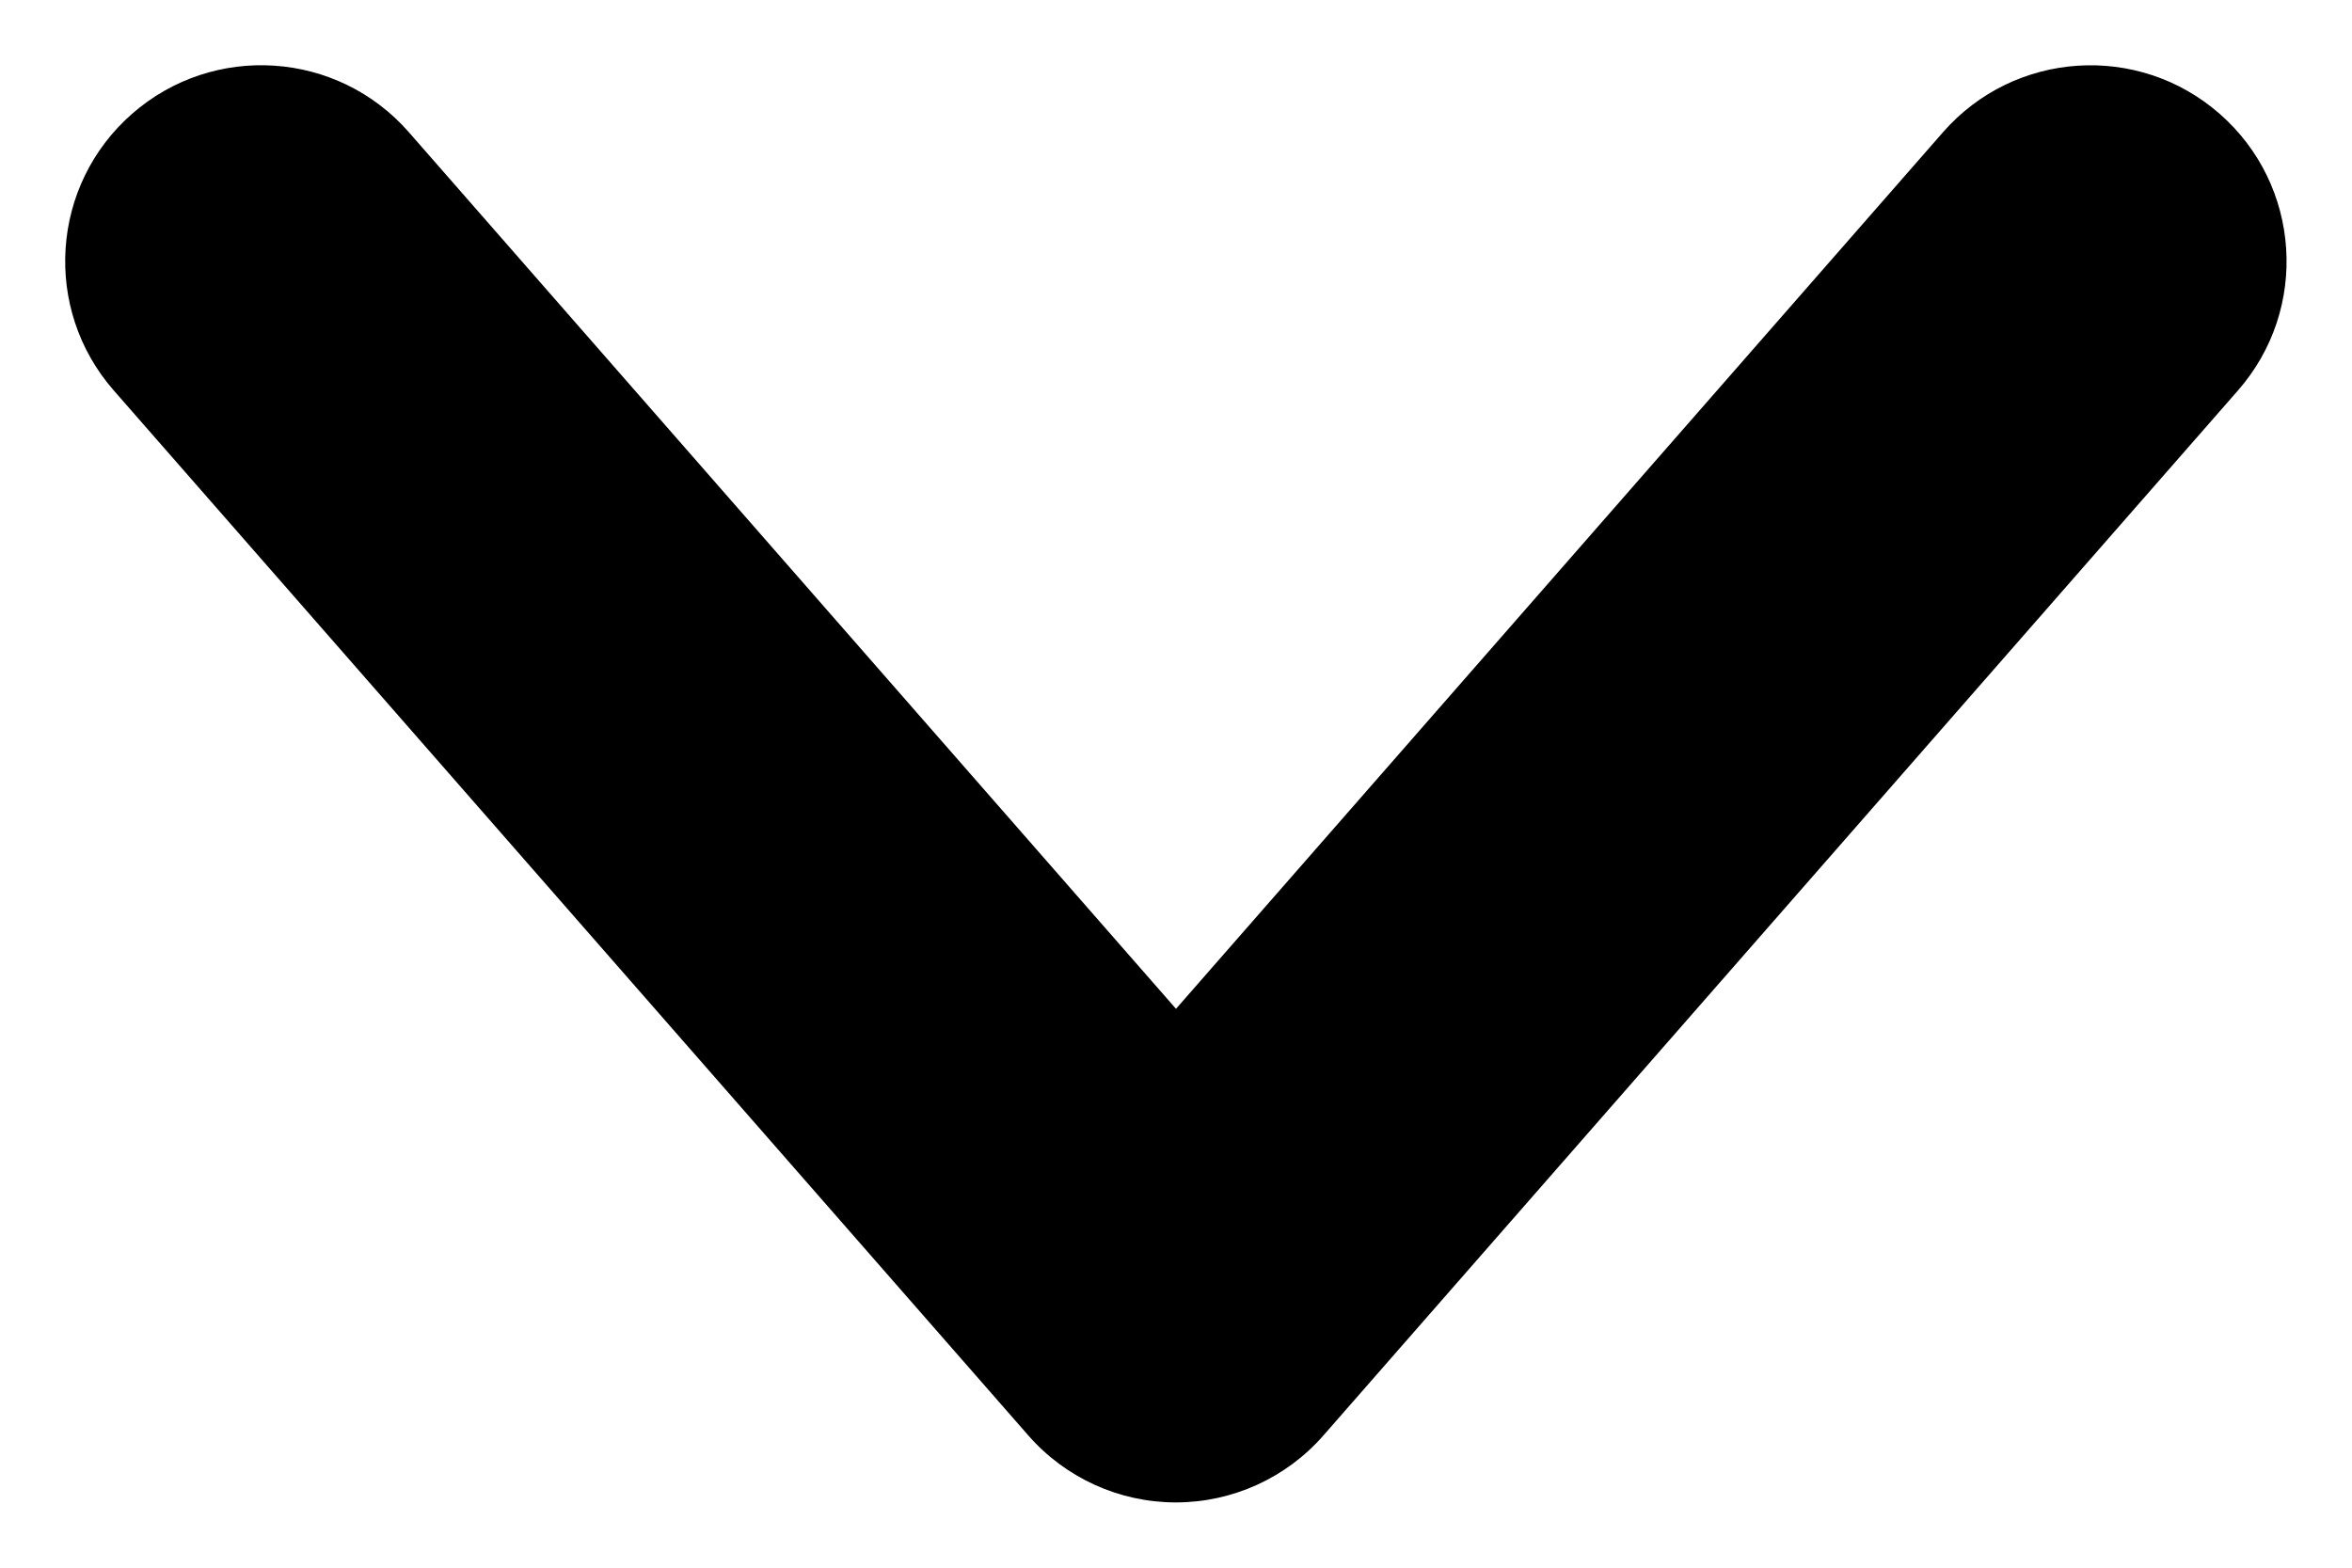
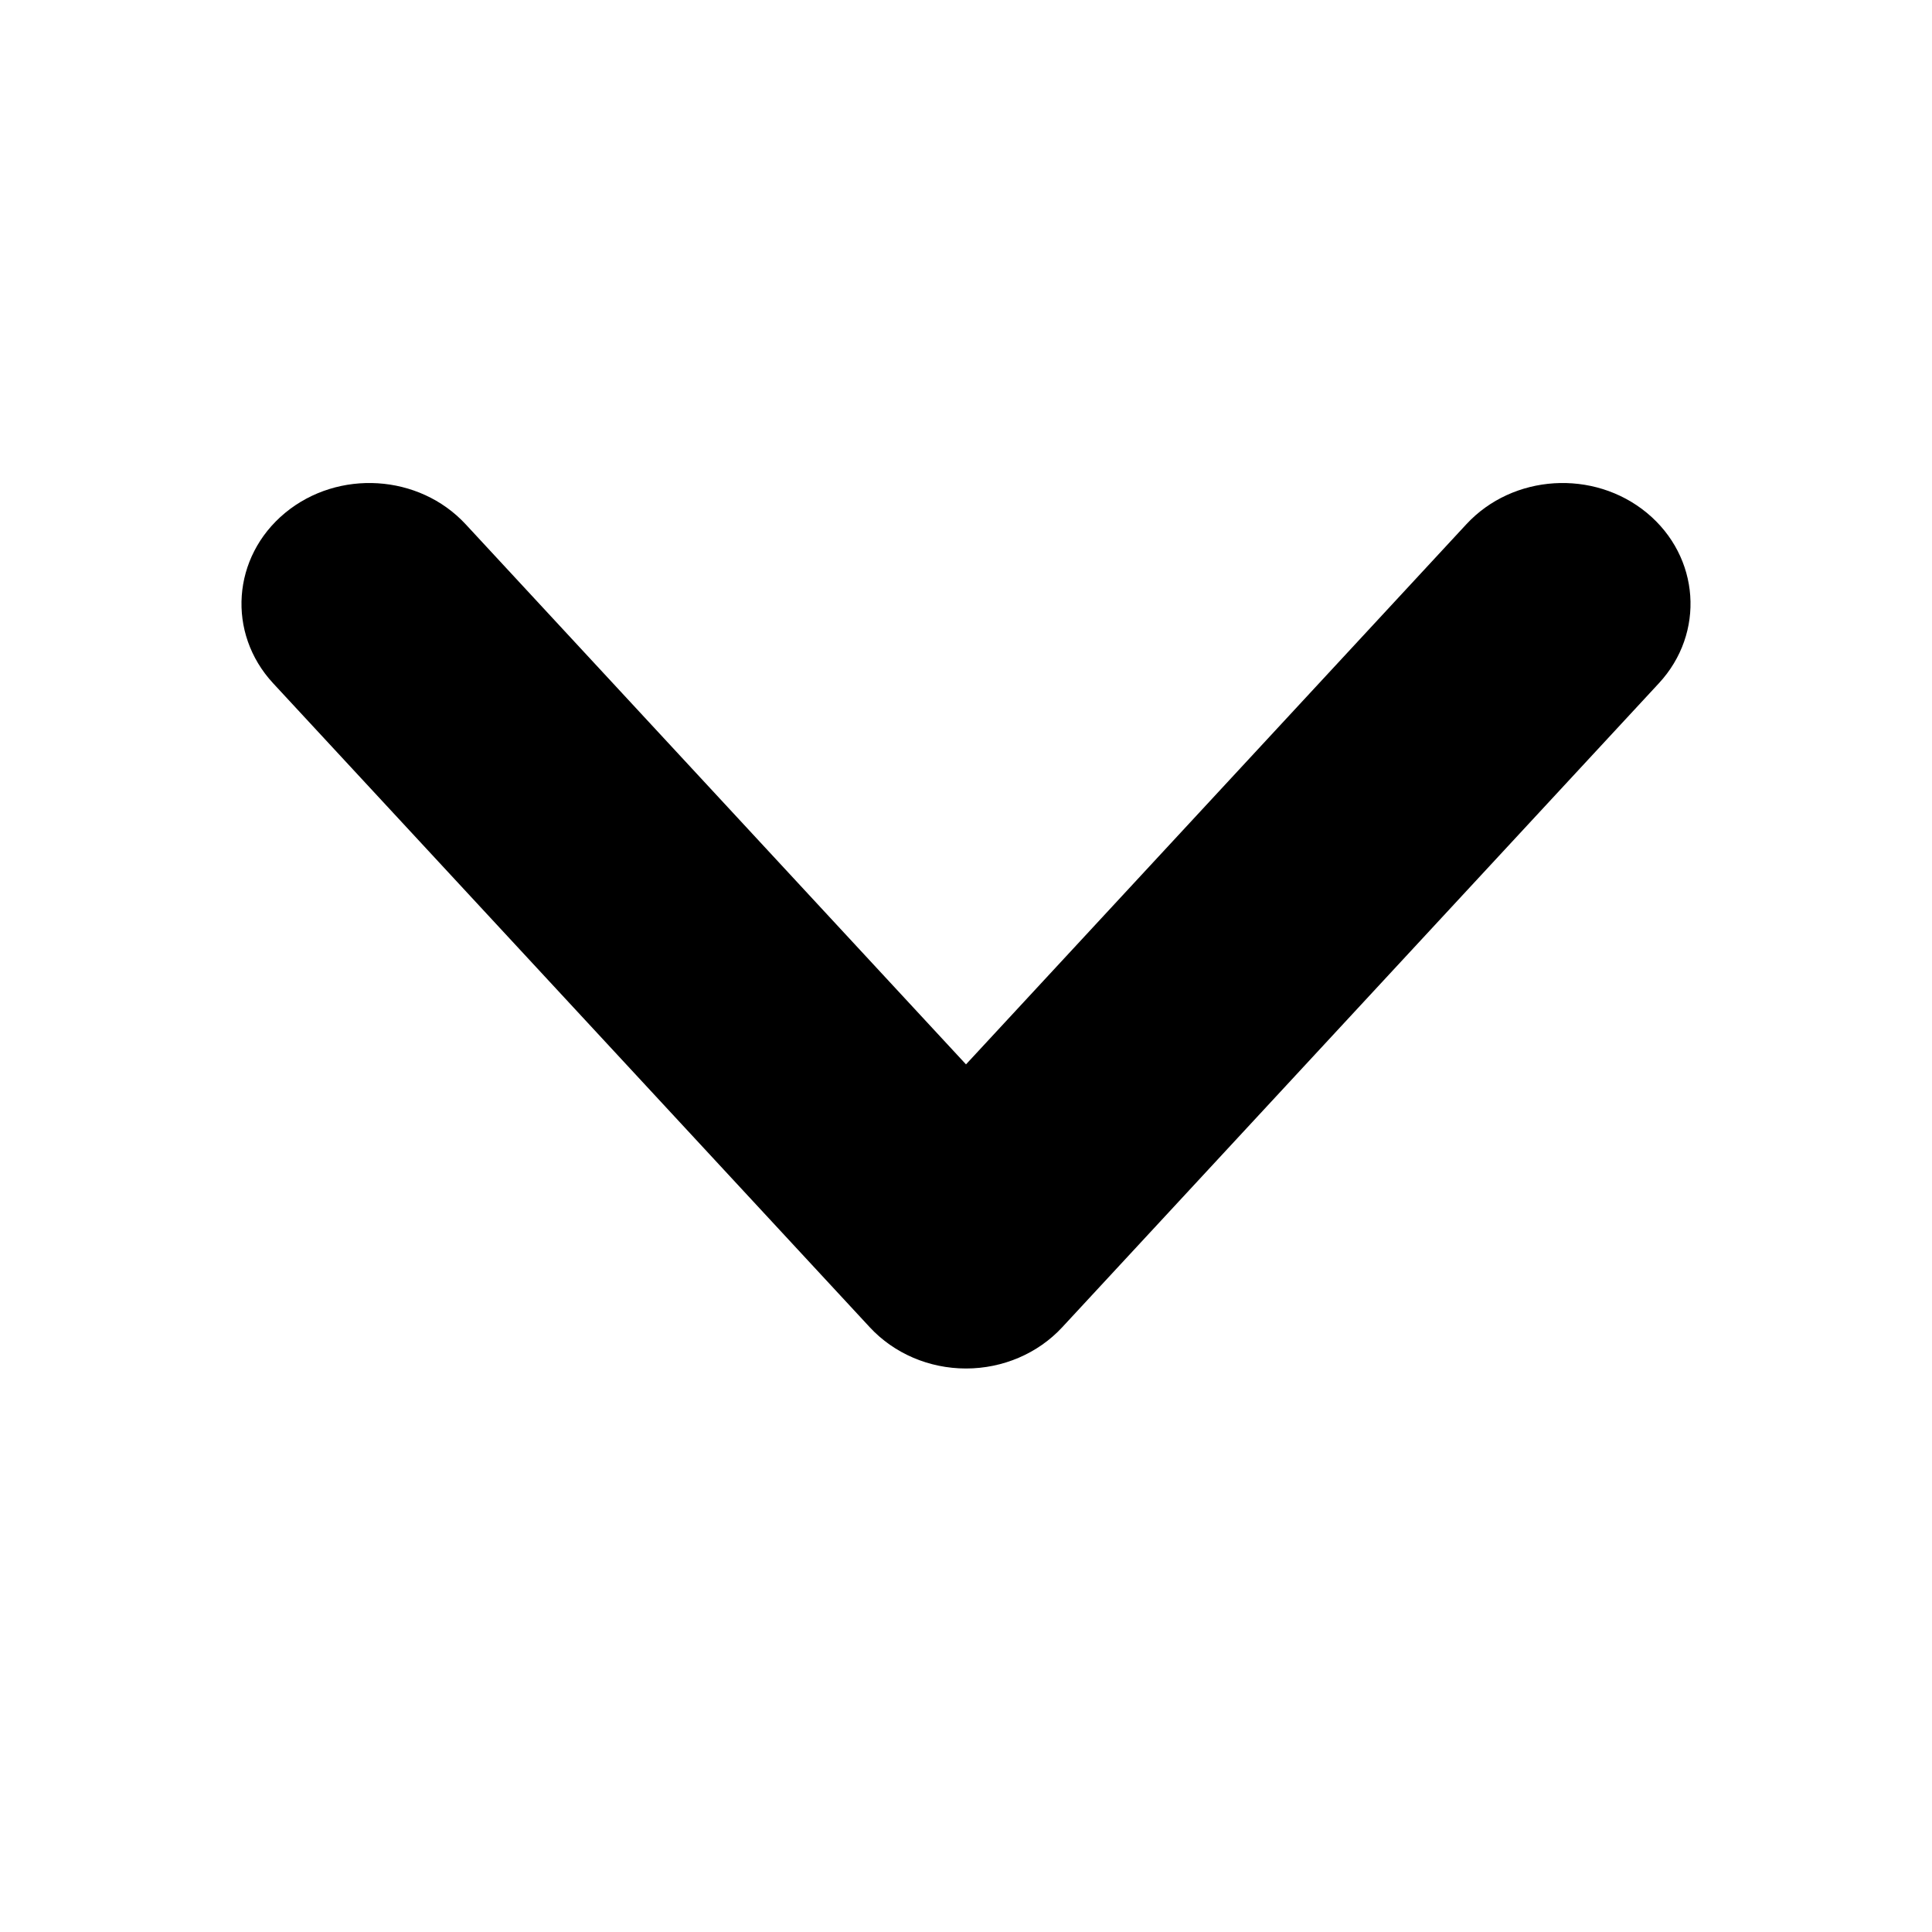
- <svg xmlns="http://www.w3.org/2000/svg" viewBox="0 0 18 12">
-   <path fill-rule="evenodd" d="M3.129 1.012A1.5 1.5 0 0 0 .87 2.988l7 8a1.5 1.5 0 0 0 2.258 0l7-8a1.5 1.5 0 0 0-2.258-1.976L9 7.722l-5.871-6.71z" clip-rule="evenodd" />
+ <svg xmlns="http://www.w3.org/2000/svg" width="24" height="24" viewBox="0 0 24 24" fill="none">
+   <path fill-rule="evenodd" clip-rule="evenodd" d="M5.784 6.512C5.206 5.889 4.203 5.826 3.542 6.371C2.882 6.917 2.815 7.864 3.393 8.488L10.805 16.488C11.106 16.813 11.542 17 12 17C12.458 17 12.894 16.813 13.195 16.488L20.607 8.488C21.185 7.864 21.118 6.917 20.458 6.371C19.797 5.826 18.794 5.889 18.216 6.512L12 13.222L5.784 6.512Z" fill="black" />
</svg>
